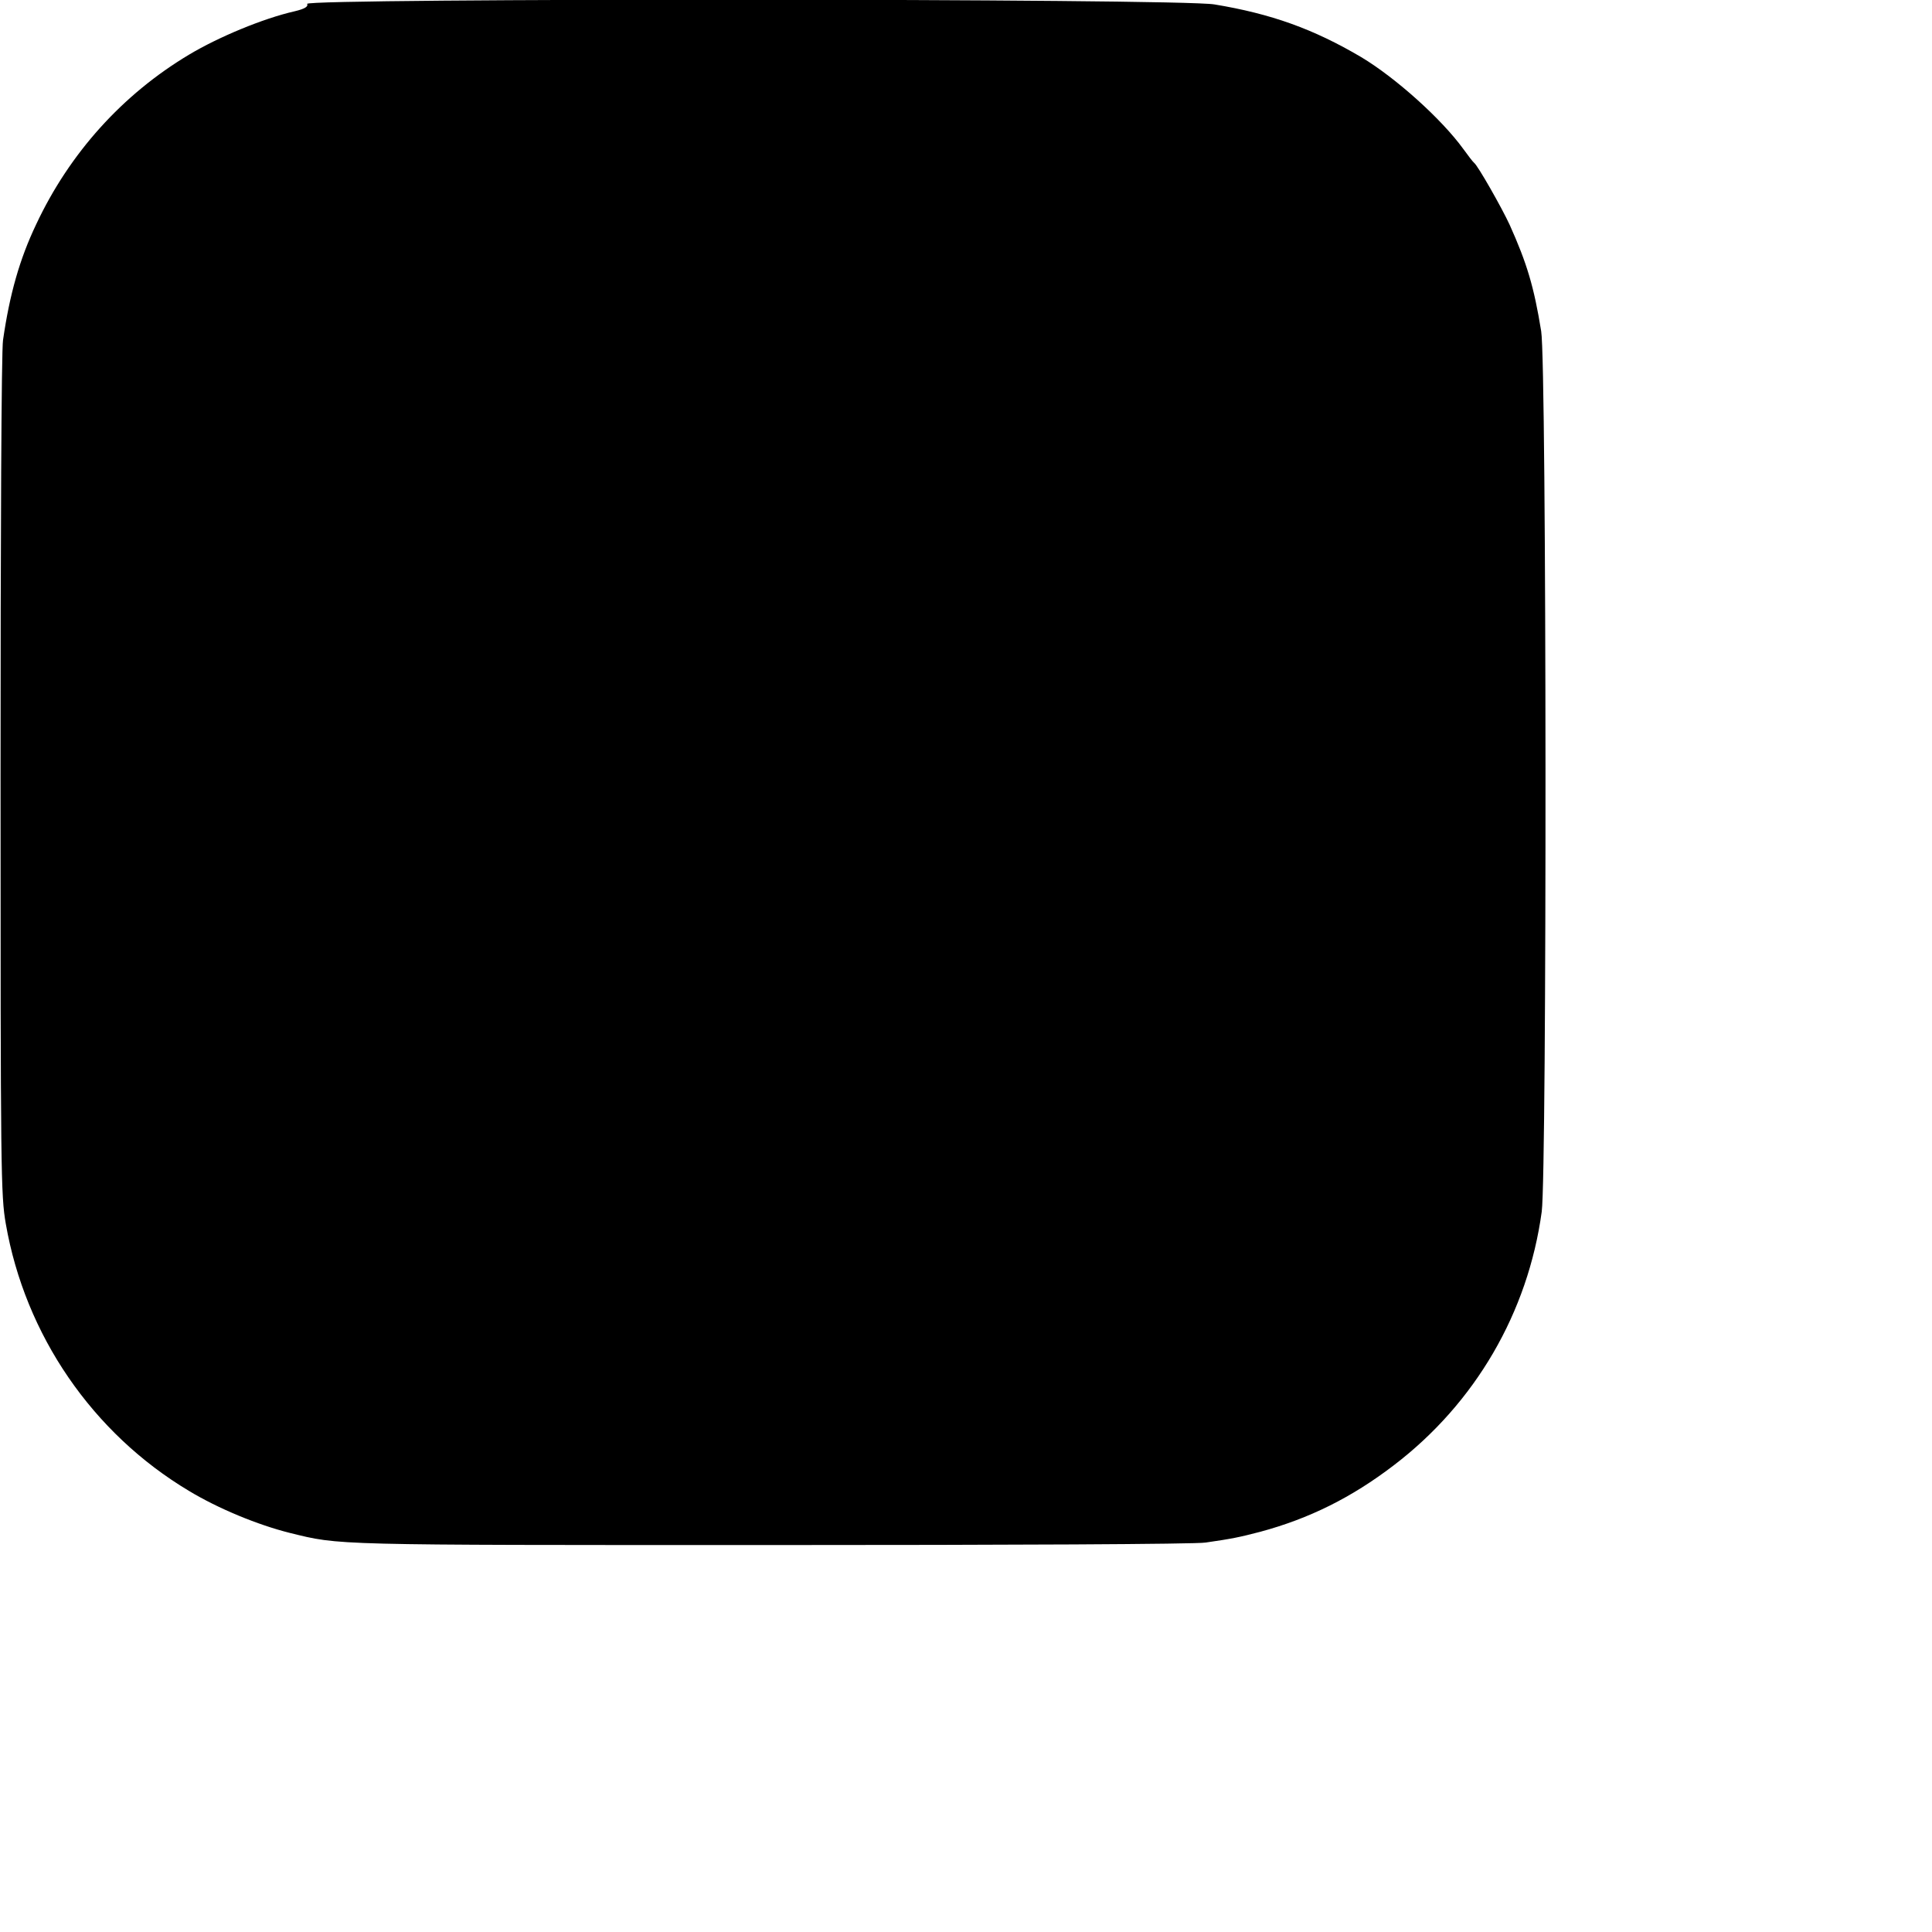
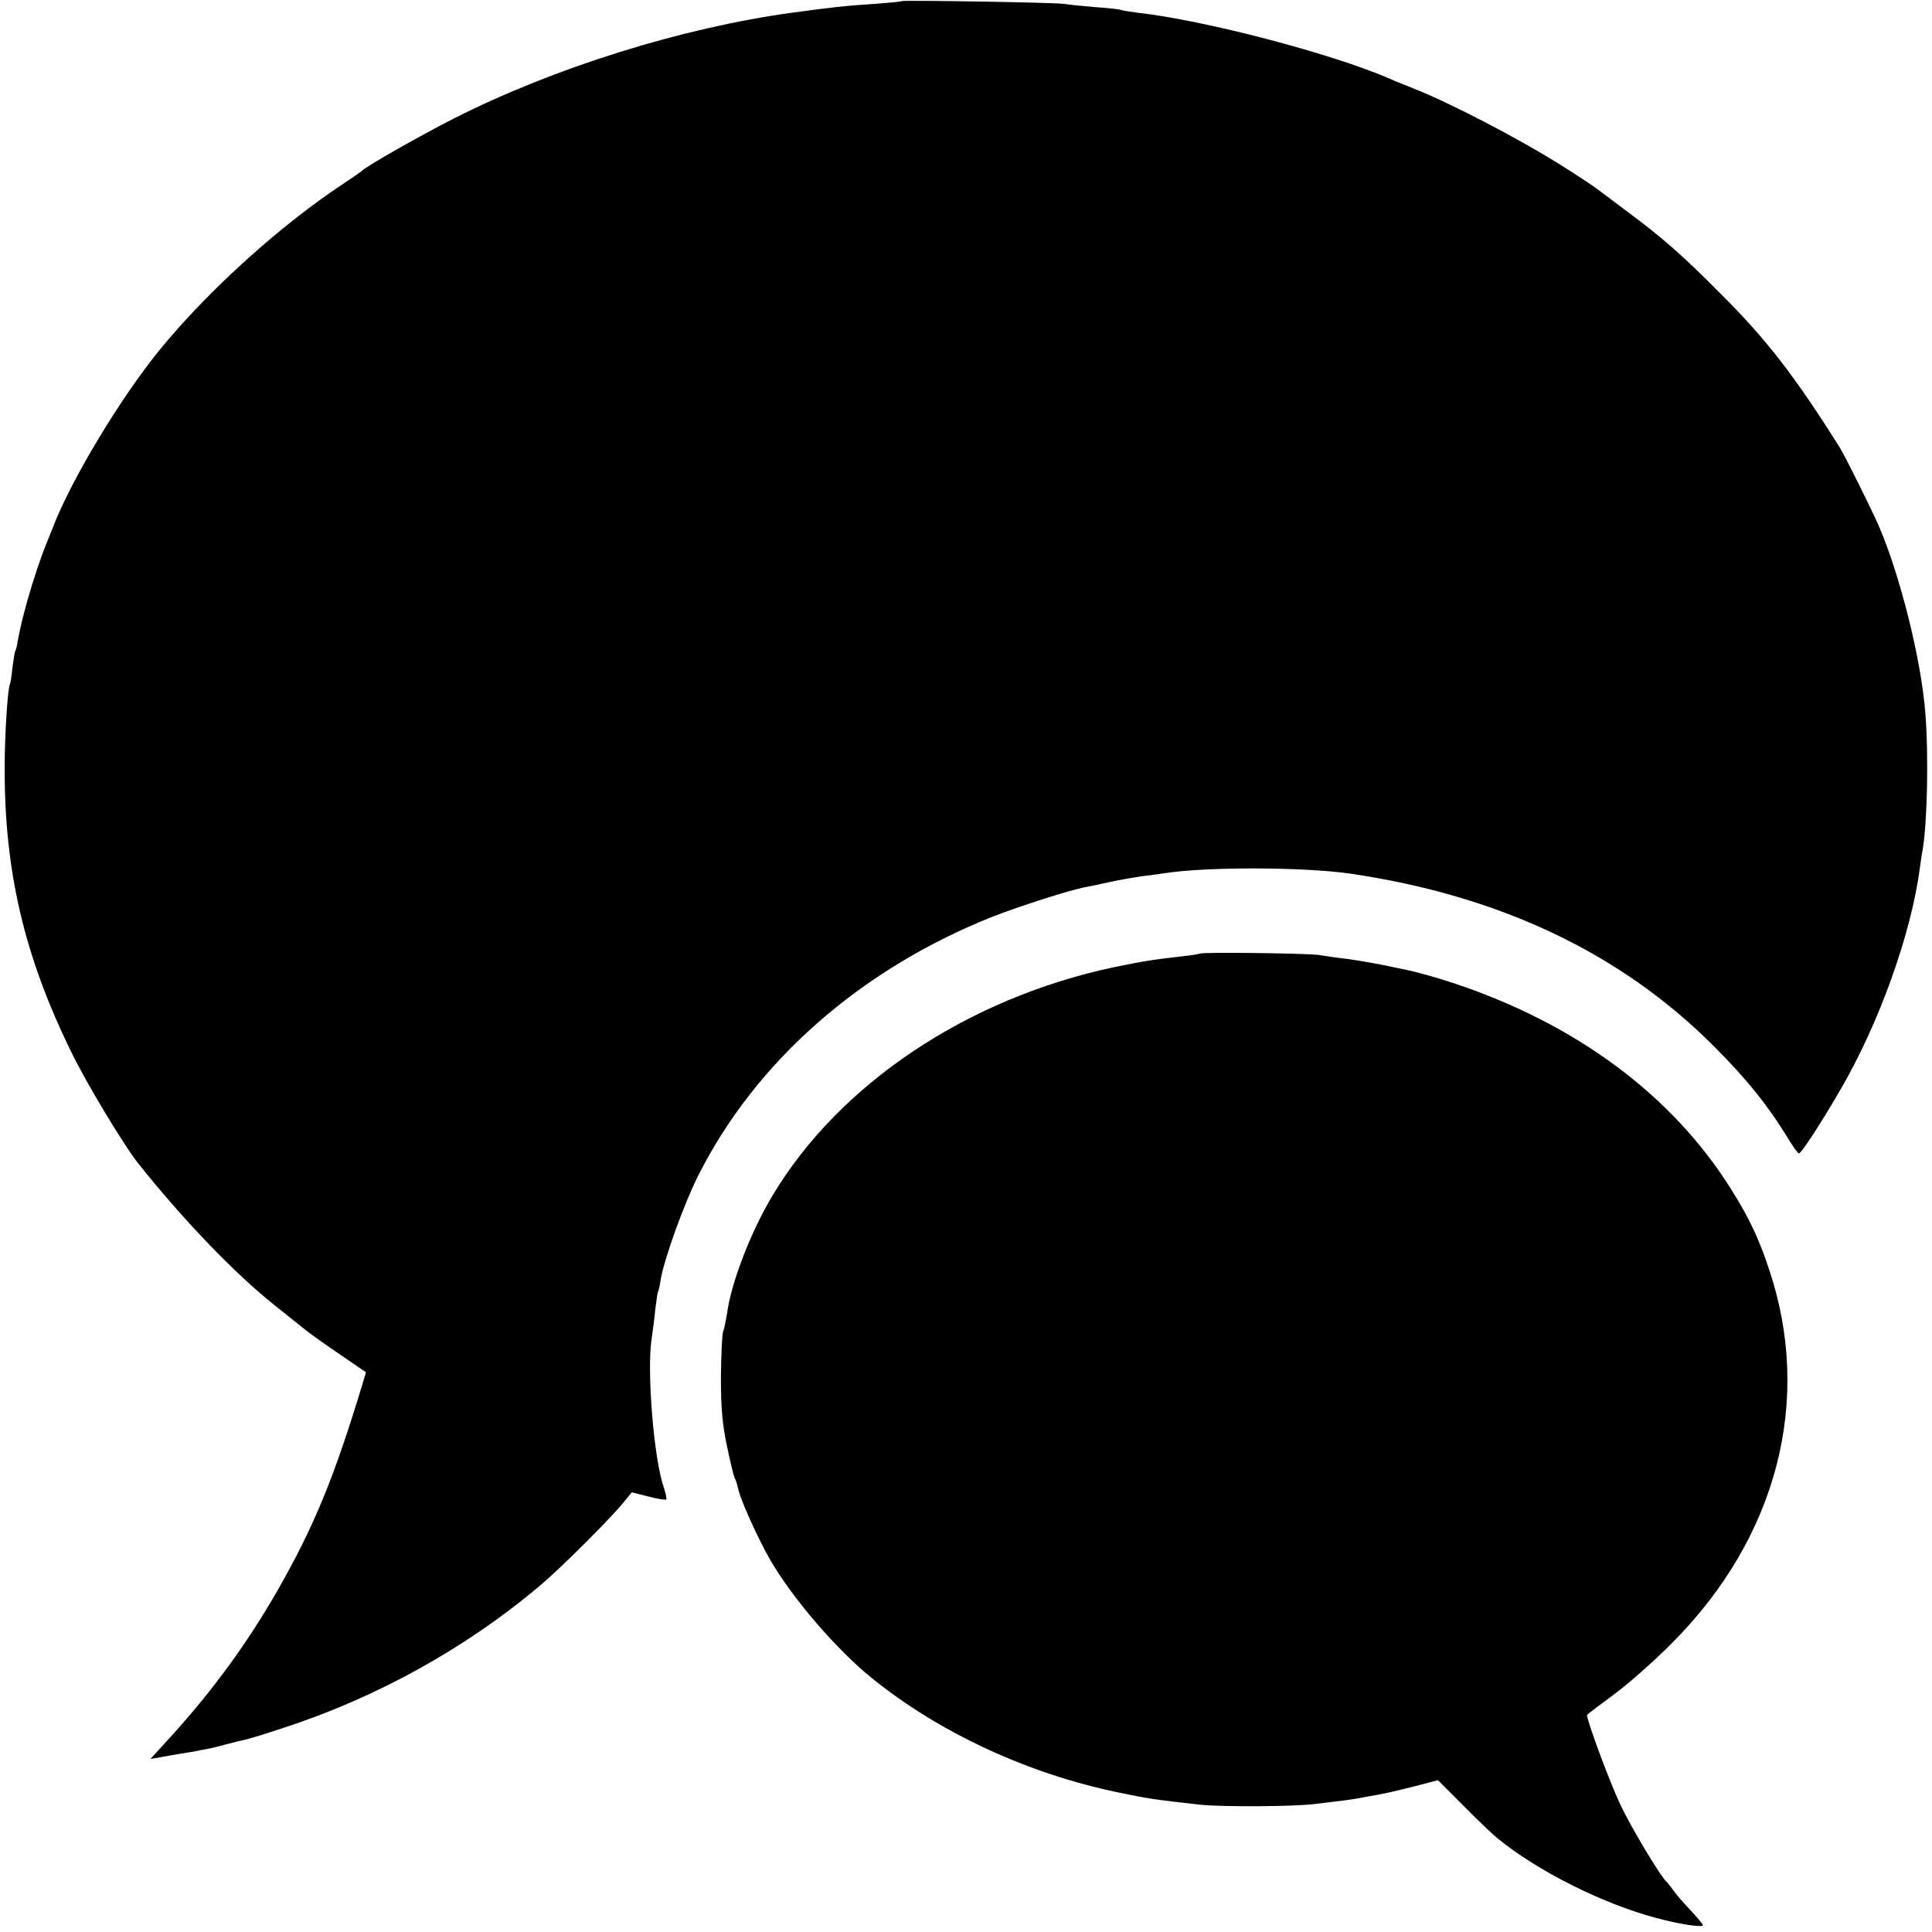
- <svg xmlns="http://www.w3.org/2000/svg" version="1.0" width="700pt" height="700pt" viewBox="0 0 700 700" preserveAspectRatio="xMidYMid meet">
-   <g transform="translate(0,700) scale(0.1,-0.1)" fill="#000000" stroke="none">
-     <path d="M1113 6986 c4 -10 -8 -18 -46 -27 -114 -26 -275 -93 -382 -157 -241 -144 -433 -357 -554 -615 -60 -126 -96 -253 -120 -419 -6 -36 -9 -713 -9 -1578 0 -1438 1 -1521 19 -1624 70 -403 314 -759 664 -968 106 -64 249 -123 365 -152 183 -45 142 -44 1740 -44 861 0 1542 3 1578 9 97 14 121 19 198 39 178 48 331 124 484 241 295 225 486 553 536 919 19 145 18 3070 -2 3190 -26 161 -52 247 -114 385 -28 61 -116 216 -129 225 -4 3 -21 25 -39 50 -79 109 -245 258 -370 333 -173 102 -326 157 -532 191 -129 22 -3295 23 -3287 2z" />
-   </g>
+ <svg xmlns="http://www.w3.org/2000/svg" version="1" width="933.333" height="933.333" viewBox="0 0 700 700">
+   <path d="M326.8.4c-.1.2-4.6.6-9.8 1-10.9.7-15.2 1.2-30 3.2-40.1 5.5-86.1 19.9-122.5 38.3-12.7 6.5-31.8 17.3-33.5 19.1-.3.3-3.2 2.3-6.5 4.5-22.8 15-49.2 38.9-66.6 60.2-14.2 17.4-32.1 47.1-38.7 64.3-.8 1.9-1.7 4.4-2.2 5.5-1.9 4.5-4.9 13.4-7 20.8-2.1 7.7-2.5 9.4-3.6 15.1-.2 1.6-.7 3.2-.9 3.6-.2.3-.6 3-1 6-.3 2.9-.7 5.6-.9 5.9-.8 1.3-1.9 18.4-1.9 29.6-.2 38 7.1 69.1 24.3 104 5.5 11.3 18.8 33.3 23.9 39.8C66.4 442 85 461.4 99.6 473c4.5 3.6 9.4 7.5 11 8.8 1.6 1.3 7.2 5.3 12.5 8.9l9.5 6.5-1.4 4.7c-10.2 33.6-17.3 50.9-30.5 74.1-11 19.2-23.3 36.1-38.7 53.1l-7.5 8.2 3.5-.6c1.9-.4 5.2-.9 7.4-1.3 2.1-.3 4.8-.8 6-1 1.1-.3 3-.6 4.1-.8 1.1-.2 4-.9 6.5-1.6 2.5-.7 5.4-1.4 6.5-1.6 1.1-.2 7.5-2.1 14-4.3 34-11 66.6-29.1 93.5-51.9 7.2-6.1 24.7-23.5 29.7-29.6l3.2-3.9 6 1.5c3.3.9 6.2 1.3 6.5 1.1.2-.3-.2-2.2-.9-4.4-3.6-10.2-6.2-42.2-4.4-53.9.4-2.5 1-7.2 1.3-10.4.4-3.2.8-6.2 1-6.5.2-.3.7-2.4 1-4.6 1.2-7.2 8.4-27.3 13.6-37.6 20.8-41.3 58.7-74.7 106.7-93.8 9.5-3.7 28.1-9.7 33.7-10.7 1.6-.3 5.6-1.1 9-1.9 3.3-.7 8.4-1.6 11.1-2 2.8-.3 6.5-.8 8.3-1.1 15.3-2.4 50.1-2.3 67.2.1 54.1 7.9 98.1 28.7 131.8 62.4 11.9 11.9 19.6 21.4 27.2 33.8 1.7 2.9 3.5 5.3 3.8 5.2.9 0 8.5-11.8 15.2-23.4 14-24.1 25.5-56.4 28.6-80 .3-2.2.7-5.1 1-6.5 1.7-10 2.2-34.1 1-49.5-1.5-19.6-9.2-50.2-16.9-68-2.6-6-12.2-25.2-13.9-28-16.5-26.3-26.9-39.7-43.8-56.5-13.2-13.3-20.8-20-33.5-29.4-4.9-3.7-9.7-7.3-10.5-7.9-1.6-1.2-6.3-4.4-13.8-9.1-14.8-9.3-39.9-22.4-53.2-27.6-3-1.2-6.8-2.7-8.5-3.5-21-9.1-67.1-21.2-91.4-23.9-2.9-.4-5.6-.8-6-1-.3-.2-4.4-.7-9.1-1-4.7-.4-9.8-.9-11.5-1.2-3.4-.5-58.1-1.4-58.7-1z" />
+   <path d="M434.8 345.5c-.2.1-2.8.6-5.8.9-12.2 1.4-14.9 1.9-25.7 4.1-52.9 11.3-99.1 42.2-123.3 82.5-7.9 13.1-15.1 31.7-16.6 43-.4 2.5-1 5.4-1.4 6.5-.4 1.1-.7 8.5-.8 16.5 0 11.2.5 16.9 2.2 25 1.2 5.8 2.5 11 2.8 11.6.4.6.9 2.2 1.2 3.6.7 3.8 7.1 18.1 11.8 26.2 8.1 13.9 24 32.4 36.8 42.7 24.4 19.7 56.3 34.5 89 41.3 10.9 2.3 13.8 2.7 30.1 4.5 7.8.8 34.1.7 41.4-.3 2.8-.3 7.3-.9 10-1.2 2.8-.4 5.9-.8 7-1.1 1.1-.2 3.6-.7 5.5-1 1.9-.3 7.7-1.6 12.8-2.9l9.2-2.4 9.3 9.3c5 5.1 10.6 10.4 12.2 11.7 14.4 11.8 38 23.7 57.5 28.9 8.6 2.3 17 3.6 17 2.6 0-.3-2.1-2.8-4.6-5.5-2.6-2.7-5.4-6-6.2-7.2-.9-1.3-1.9-2.5-2.2-2.8-2.2-1.8-12.8-19.5-16.9-28.1-3.8-8-12.1-30.4-12.1-32.5 0-.2 4.4-3.5 9.8-7.5 5.3-3.9 14.9-12.4 21.2-18.8 38-38.2 50.8-88 35-135.1-3.7-11.2-7.2-18.6-13.4-28.5-21.4-34.6-56.9-60.9-101.9-75.6-5.8-1.9-12.8-3.8-15.7-4.4-.8-.2-4.9-1-9.1-1.9-4.1-.8-10-1.8-13-2.2-3-.3-7.5-1-10.1-1.4-4.4-.6-42.3-1.1-43-.5z" />
</svg>
